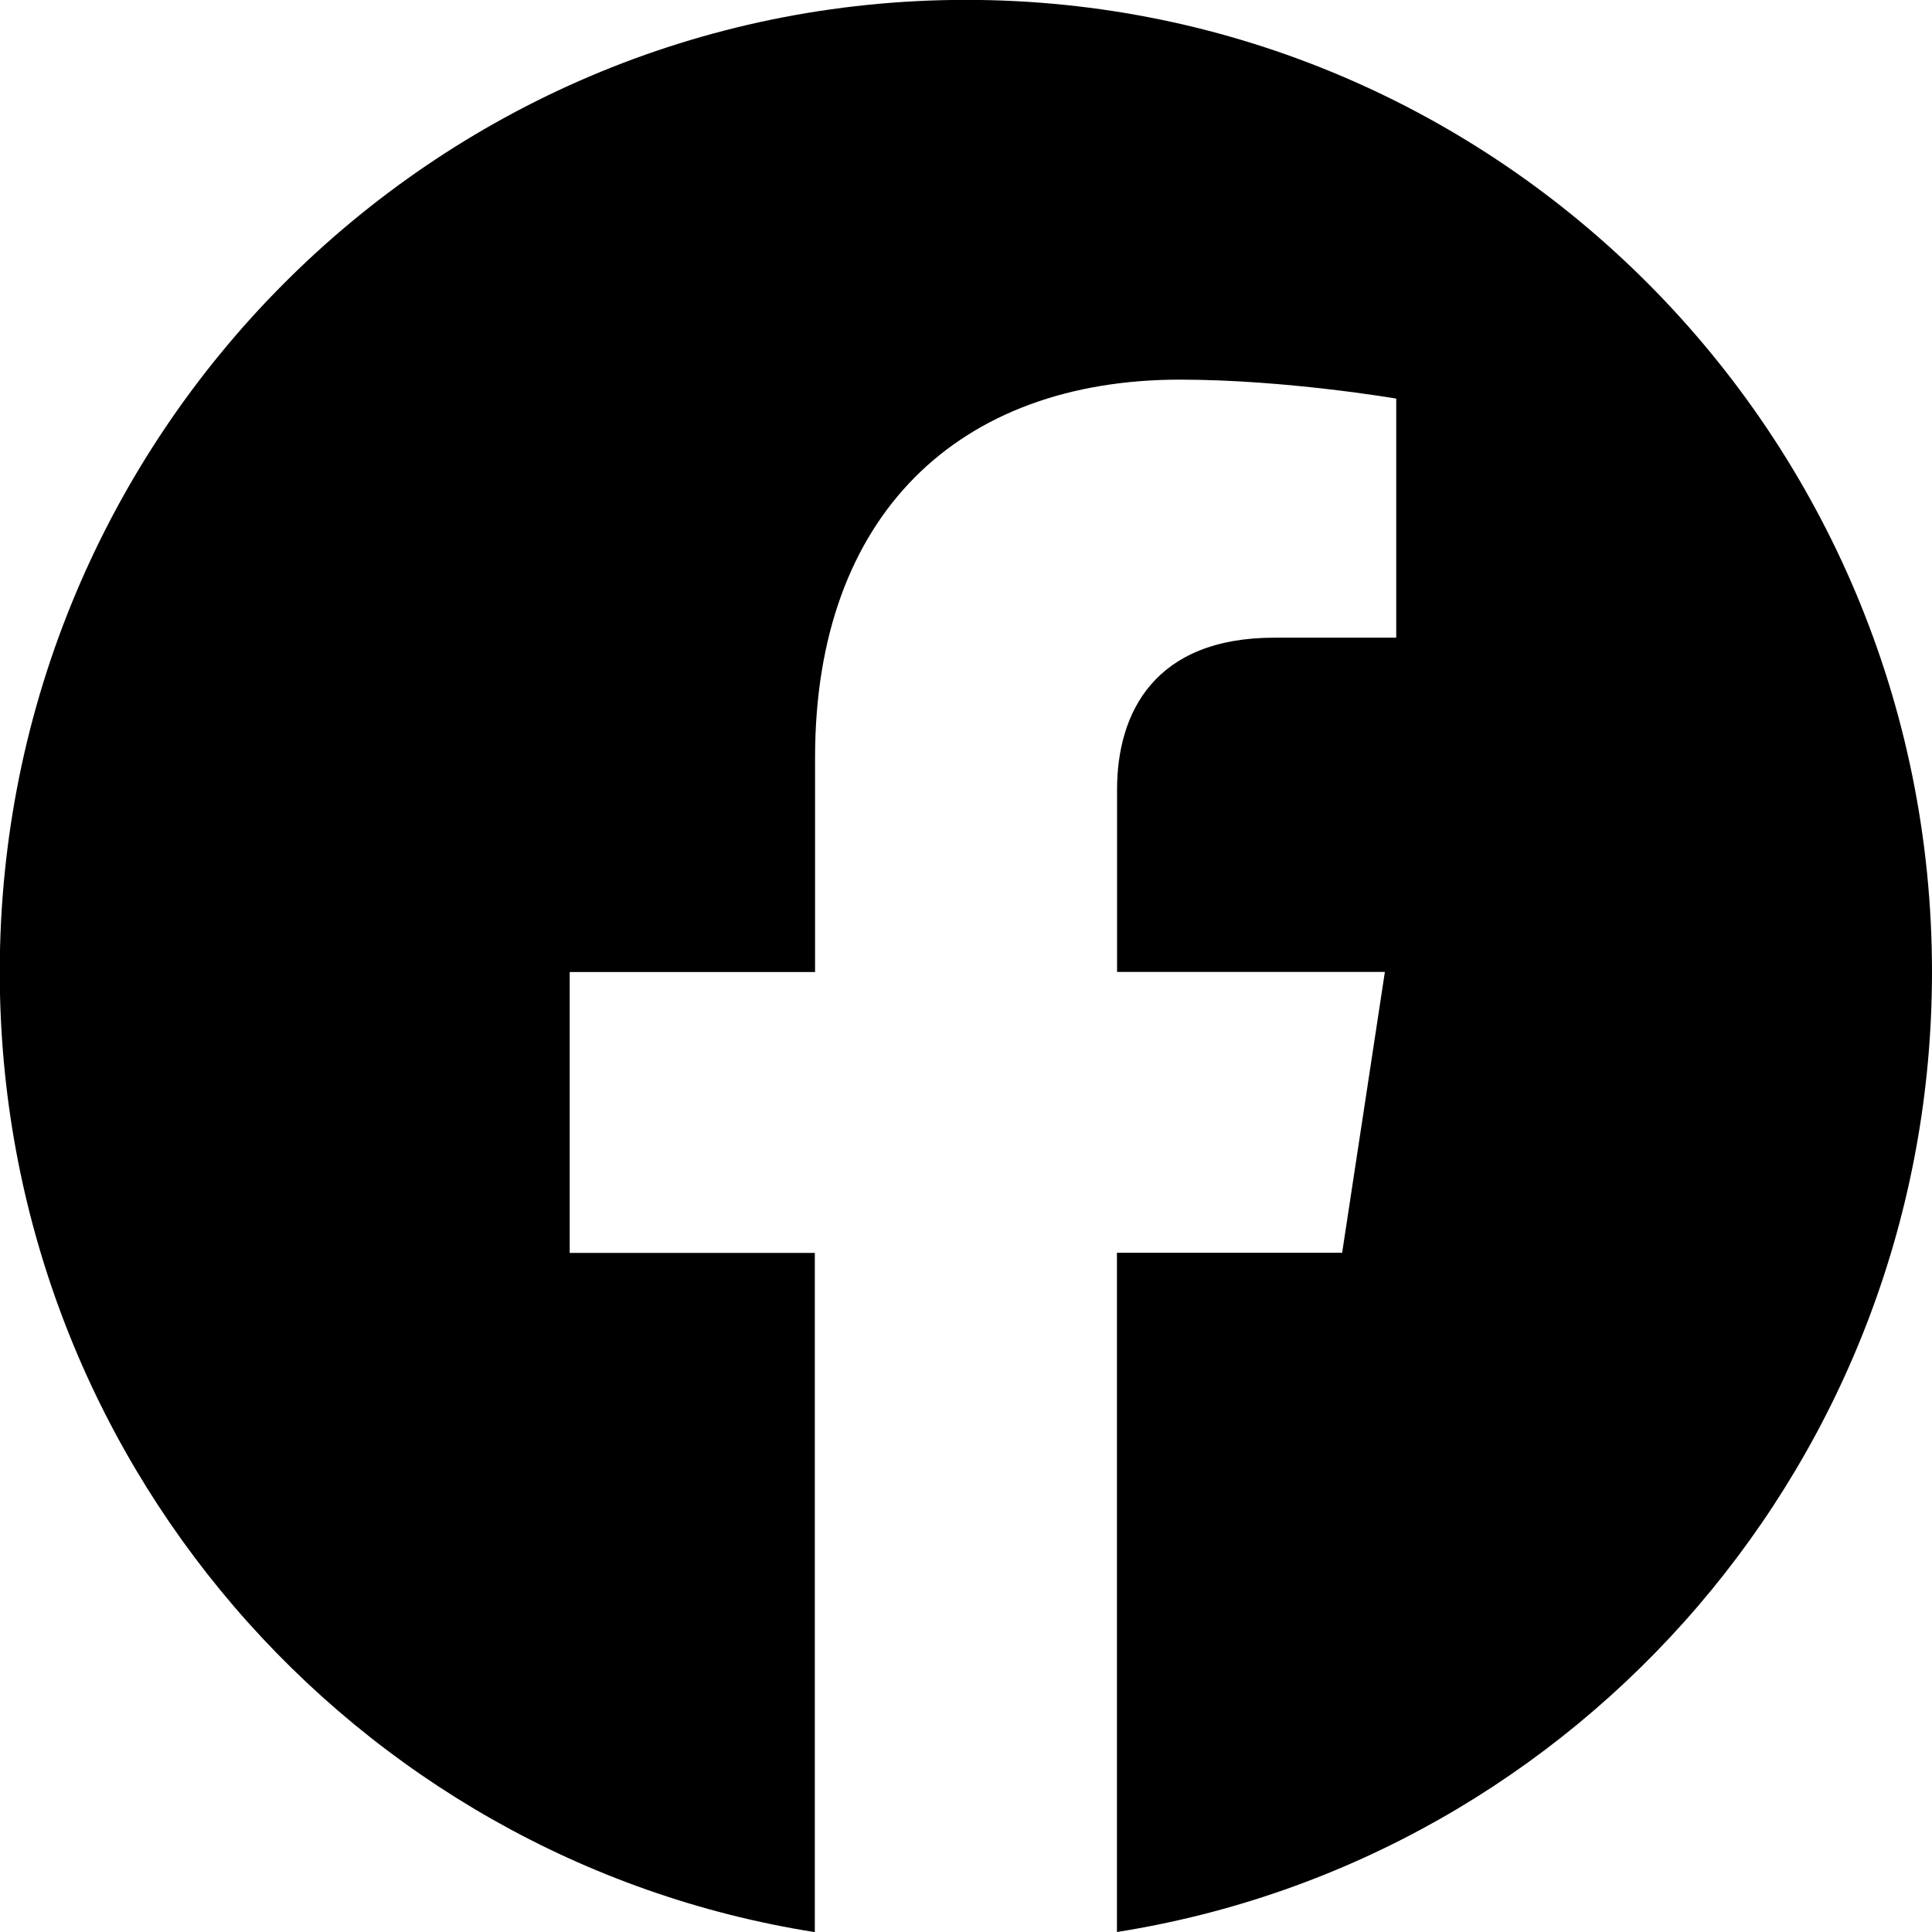
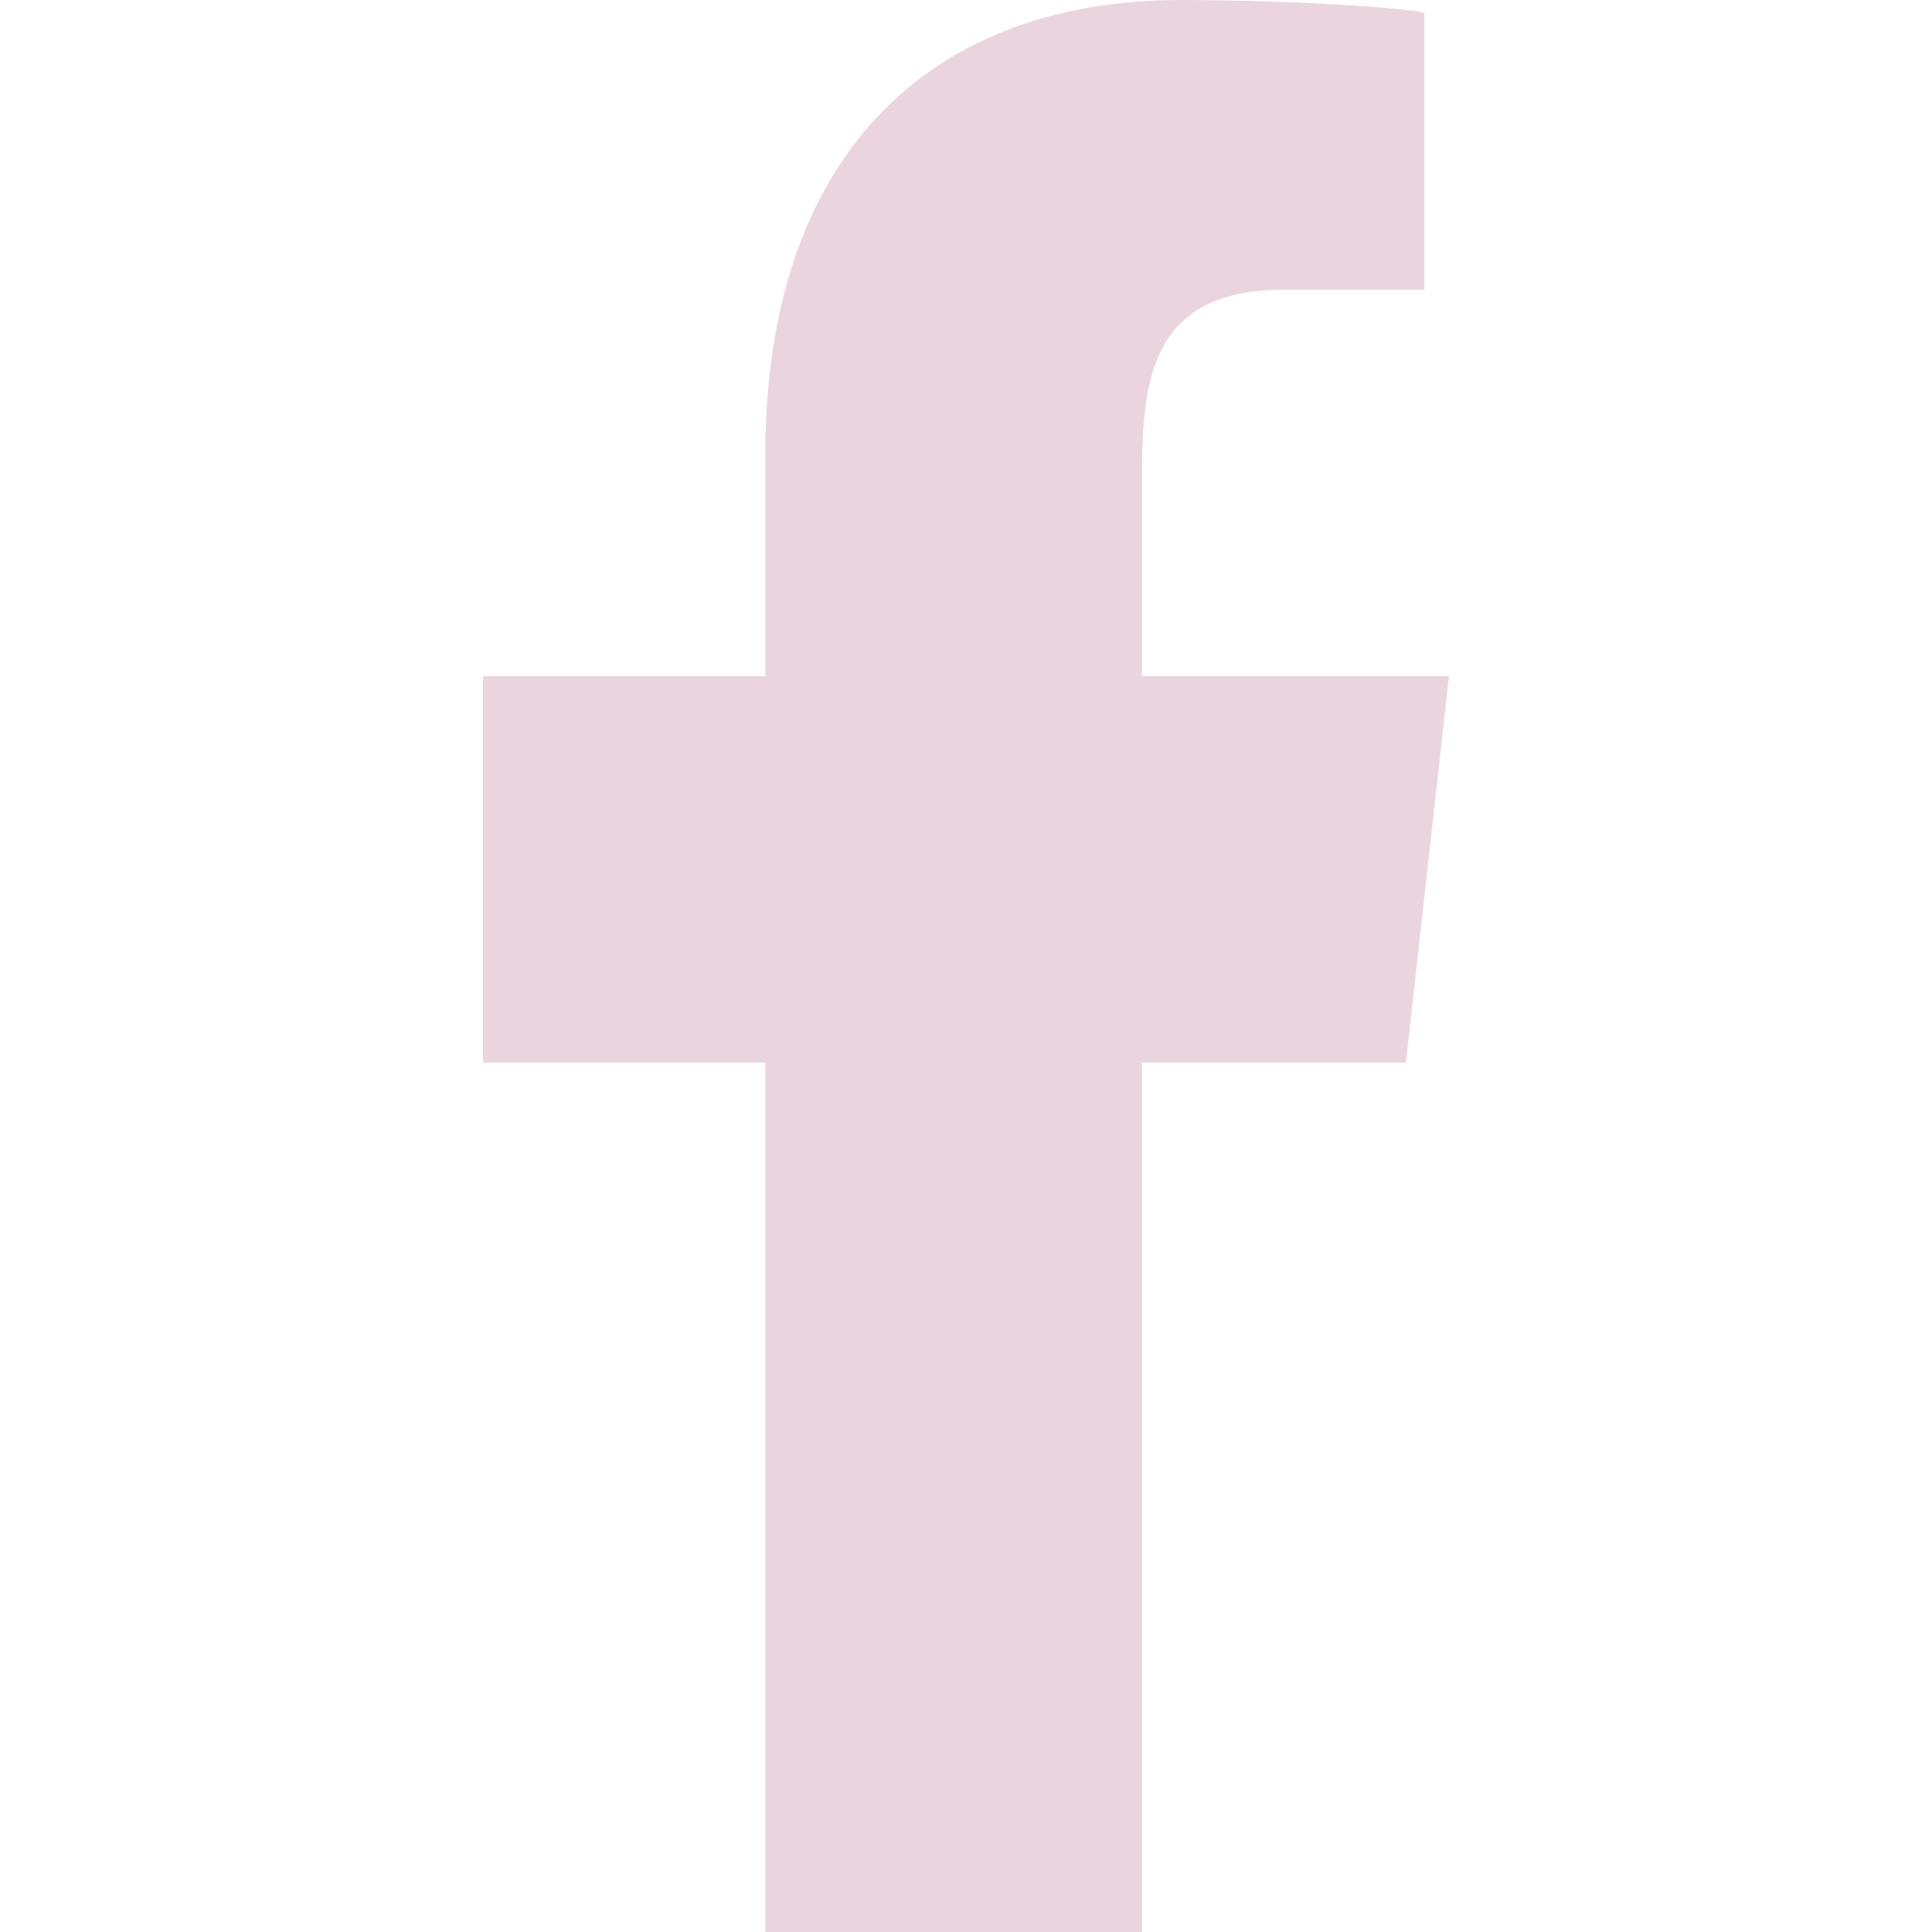
- <svg xmlns="http://www.w3.org/2000/svg" width="16" height="16" fill="currentColor" class="bi bi-facebook" viewBox="0 0 16 16">
-   <path d="M16 8.049c0-4.446-3.582-8.05-8-8.05C3.58 0-.002 3.603-.002 8.05c0 4.017 2.926 7.347 6.75 7.951v-5.625h-2.03V8.05H6.75V6.275c0-2.017 1.195-3.131 3.022-3.131.876 0 1.791.157 1.791.157v1.98h-1.009c-.993 0-1.303.621-1.303 1.258v1.51h2.218l-.354 2.326H9.25V16c3.824-.604 6.75-3.934 6.75-7.951z" />
+ <svg xmlns="http://www.w3.org/2000/svg" width="800px" height="800px" viewBox="-5 0 20 20" version="1.1" fill="#000000">
+   <g id="SVGRepo_bgCarrier" stroke-width="0" />
+   <g id="SVGRepo_tracerCarrier" stroke-linecap="round" stroke-linejoin="round" />
+   <g id="SVGRepo_iconCarrier">
+     <defs> </defs>
+     <g id="Page-1" stroke="none" stroke-width="1" fill="none" fill-rule="evenodd">
+       <g id="Dribbble-Light-Preview" transform="translate(-385, -7399)" fill="#ead5de">
+         <g id="icons" transform="translate(56, 160)">
+           <path d="M335.821,7259 L335.821,7250 L338.554,7250 L339,7246 L335.821,7246 L335.821,7244.052 C335.821,7243.022 335.848,7242 337.287,7242 L338.745,7242 L338.745,7239.14 C338.745,7239.097 337.492,7239 336.226,7239 C333.58,7239 331.923,7240.657 331.923,7243.7 L331.923,7246 L329,7246 L329,7250 L331.923,7250 L331.923,7259 L335.821,7259 Z" id="facebook-[#176]"> </path>
+         </g>
+       </g>
+     </g>
+   </g>
</svg>
